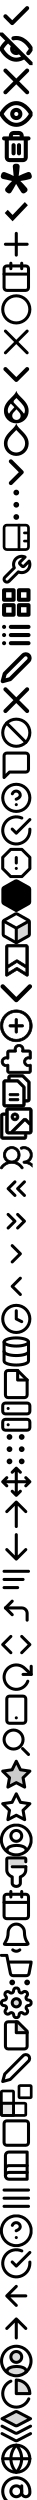
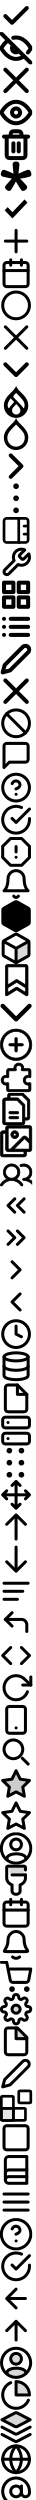
<svg xmlns="http://www.w3.org/2000/svg" xmlns:xlink="http://www.w3.org/1999/xlink">
  <symbol id="checkmark" viewBox="0 0 24 24">
    <path d="M20 6 9 17l-5-5" fill="none" stroke="currentColor" stroke-width="3" stroke-linecap="round" stroke-linejoin="round" />
  </symbol>
  <use xlink:href="#checkmark" width="24" height="24" />
  <view id="checkmark-view" viewBox="0 0 24 24" />
  <symbol id="hide" viewBox="0 0 24 24">
    <path d="M17.94 17.94A10.07 10.07 0 0 1 12 20c-7 0-11-8-11-8a18.45 18.45 0 0 1 5.06-5.94M9.9 4.24A9.12 9.12 0 0 1 12 4c7 0 11 8 11 8a18.5 18.5 0 0 1-2.16 3.19m-6.72-1.07a3 3 0 1 1-4.24-4.24M1 1l22 22" fill="none" stroke="currentColor" stroke-width="3" stroke-linecap="round" stroke-linejoin="round" />
  </symbol>
  <use xlink:href="#hide" y="24" width="24" height="24" />
  <view id="hide-view" viewBox="0 24 24 24" />
  <symbol id="remove" viewBox="0 0 24 24">
    <path d="M20 4 4 20M4 4l16 16" fill="none" stroke="currentColor" stroke-width="3" stroke-linecap="round" stroke-linejoin="round" />
  </symbol>
  <use xlink:href="#remove" y="48" width="24" height="24" />
  <view id="remove-view" viewBox="0 48 24 24" />
  <symbol id="show" viewBox="0 0 24 24">
    <g fill="none" stroke="currentColor" stroke-width="3" stroke-linecap="round" stroke-linejoin="round">
      <path d="M1 12s4-8 11-8 11 8 11 8-4 8-11 8-11-8-11-8z" />
      <circle cx="12" cy="12" r="3" />
    </g>
  </symbol>
  <use xlink:href="#show" y="72" width="24" height="24" />
  <view id="show-view" viewBox="0 72 24 24" />
  <symbol id="trash" viewBox="0 0 24 24">
    <path d="M3 6h18m-2 0v14a2 2 0 0 1-2 2H7a2 2 0 0 1-2-2V6m3 0V4a2 2 0 0 1 2-2h4a2 2 0 0 1 2 2v2m-6 5v6m4-6v6" fill="none" stroke="currentColor" stroke-width="3" stroke-linecap="round" stroke-linejoin="round" />
  </symbol>
  <use xlink:href="#trash" y="96" width="24" height="24" />
  <view id="trash-view" viewBox="0 96 24 24" />
  <symbol id="asterisk" viewBox="0 0 24 24">
    <path fill="currentColor" d="M2.04 11.869a1.973 1.973 0 0 1-1.39-2.53l.388-1.2a1.976 1.976 0 0 1 2.564-1.254c2.867 1.067 5.02 2.008 6.454 2.826-.31-2.963-.521-5.3-.633-7.013C9.35 1.584 10.245.671 11.36.671h1.172c1.129 0 2.036.933 1.96 2.06-.135 1.991-.378 4.307-.734 6.944 1.993-1.004 4.214-1.947 6.668-2.83 1.044-.376 2.182.202 2.524 1.258l.437 1.35c.338 1.045-.23 2.173-1.287 2.477a43.855 43.855 0 0 1-7.143 1.447c1.215 1.057 2.841 2.795 4.88 5.213a1.978 1.978 0 0 1-.38 2.888l-1.005.713c-.89.63-2.124.432-2.736-.472-1.14-1.684-2.421-3.75-3.843-6.2-1.316 2.507-2.515 4.58-3.596 6.212-.6.906-1.828 1.09-2.71.454l-.98-.707a1.986 1.986 0 0 1-.376-2.877c2.115-2.555 3.676-4.296 4.683-5.224-2.375-.459-4.66-.963-6.854-1.508Z" />
  </symbol>
  <use xlink:href="#asterisk" y="120" width="24" height="24" />
  <view id="asterisk-view" viewBox="0 120 24 24" />
  <symbol id="checked" viewBox="0 0 24 24">
    <path fill="currentColor" d="m5.692 10.644 3.58 3.758 9.036-9.489 2.226 2.34L9.272 19.088l-5.806-6.103 2.226-2.34Z" />
  </symbol>
  <use xlink:href="#checked" y="144" width="24" height="24" />
  <view id="checked-view" viewBox="0 144 24 24" />
  <symbol id="add" viewBox="0 0 24 24">
    <path d="M12 4v16m-8-8h16" fill="none" stroke="currentColor" stroke-width="2.25" stroke-linecap="round" stroke-linejoin="round" />
  </symbol>
  <use xlink:href="#add" y="168" width="24" height="24" />
  <view id="add-view" viewBox="0 168 24 24" />
  <symbol id="calendar" viewBox="0 0 24 24">
    <g fill="none" stroke="currentColor" stroke-width="2.25" stroke-linecap="round" stroke-linejoin="round">
      <rect x="3" y="4" width="18" height="18" rx="2" ry="2" />
      <path d="M16 2v4M8 2v4m-5 4h18" />
    </g>
  </symbol>
  <use xlink:href="#calendar" y="192" width="24" height="24" />
  <view id="calendar-view" viewBox="0 192 24 24" />
  <symbol id="circle" viewBox="0 0 24 24">
    <circle cx="12" cy="12" r="10" fill="none" stroke="currentColor" stroke-width="2.25" stroke-linecap="round" stroke-linejoin="round" />
  </symbol>
  <use xlink:href="#circle" y="216" width="24" height="24" />
  <view id="circle-view" viewBox="0 216 24 24" />
  <symbol id="close" viewBox="0 0 24 24">
    <path d="M20 4 4 20M4 4l16 16" fill="none" stroke="currentColor" stroke-width="2.25" stroke-linecap="round" stroke-linejoin="round" />
  </symbol>
  <use xlink:href="#close" y="240" width="24" height="24" />
  <view id="close-view" viewBox="0 240 24 24" />
  <symbol id="drop" viewBox="0 0 24 24">
    <path d="m4 8 8 8 8-8" fill="none" stroke="currentColor" stroke-width="3" stroke-linecap="round" stroke-linejoin="round" />
  </symbol>
  <use xlink:href="#drop" y="264" width="24" height="24" />
  <view id="drop-view" viewBox="0 264 24 24" />
  <symbol id="drupal" viewBox="0 0 24 24">
    <path d="M15.792 5.064C14.088 3.408 12.504 1.824 12.024 0c-.48 1.824-2.064 3.408-3.768 5.064-2.496 2.496-5.352 5.352-5.352 9.648-.144 5.016 3.888 9.192 8.904 9.288 5.016.096 9.216-3.888 9.288-8.904v-.384c.048-4.296-2.808-7.152-5.304-9.648ZM7.56 15.528a5.498 5.498 0 0 0-.696 1.128c-.048.048-.096.12-.168.12h-.048c-.216 0-.432-.384-.432-.384-.048-.096-.12-.216-.168-.312L6 15.984c-.552-1.2-.096-2.904-.096-2.904.216-.816.6-1.632 1.08-2.328.312-.432.648-.864.984-1.296l.432.432 2.04 2.064c.096.096.096.216 0 .312L8.328 14.64l-.768.888Zm4.56 5.952c-1.728 0-3.168-1.416-3.12-3.168 0-.768.312-1.512.768-2.064.648-.768 1.464-1.56 2.376-2.592 1.032 1.128 1.728 1.848 2.376 2.736.048.048.096.12.12.216.336.528.552 1.128.552 1.776.072 1.728-1.344 3.096-3.072 3.096Zm5.904-5.016a.497.497 0 0 1-.312.264h-.048a.913.913 0 0 1-.312-.216c-.552-.816-1.176-1.608-1.848-2.28l-.816-.864-2.76-2.856a35.757 35.757 0 0 1-1.632-1.68c0-.048-.048-.048-.048-.048a1.218 1.218 0 0 1-.216-.432v-.096c-.096-.48.096-.96.432-1.296.528-.528 1.08-1.08 1.608-1.632.552.6 1.176 1.2 1.776 1.824 1.2 1.128 2.28 2.376 3.288 3.72.816 1.176 1.248 2.496 1.248 3.936-.096.504-.168 1.104-.36 1.656Z" />
  </symbol>
  <use xlink:href="#drupal" y="288" width="24" height="24" />
  <view id="drupal-view" viewBox="0 288 24 24" />
  <symbol id="gin" viewBox="0 0 24 24">
    <path d="M12 4.92c.6.696 1.272 1.344 1.92 1.992 2.4 2.4 4.56 4.56 4.56 7.776v.408c-.096 3.528-3 6.384-6.528 6.384h-.12c-1.728-.048-3.384-.744-4.56-1.992-1.176-1.296-1.824-2.952-1.776-4.728v-.048c0-3.216 2.256-5.4 4.56-7.776A49.835 49.835 0 0 0 12 4.92ZM12 0c-.48 1.824-2.088 3.432-3.792 5.04-2.472 2.52-5.328 5.4-5.328 9.648-.12 5.04 3.912 9.216 8.904 9.312H12c4.92 0 9-3.96 9.12-8.904v-.384c0-4.296-2.88-7.128-5.352-9.648C14.088 3.432 12.48 1.824 12 0Z" />
  </symbol>
  <use xlink:href="#gin" y="312" width="24" height="24" />
  <view id="gin-view" viewBox="0 312 24 24" />
  <symbol id="handle" viewBox="0 0 24 24">
    <path d="m8 20 8-8-8-8" fill="none" stroke="currentColor" stroke-width="3" stroke-linecap="round" stroke-linejoin="round" />
  </symbol>
  <use xlink:href="#handle" y="336" width="24" height="24" />
  <view id="handle-view" viewBox="0 336 24 24" />
  <symbol id="more" viewBox="0 0 24 24">
    <path d="M12 13a1 1 0 1 0 0-2 1 1 0 0 0 0 2Zm0-9a1 1 0 1 0 0-2 1 1 0 0 0 0 2Zm0 18a1 1 0 1 0 0-2 1 1 0 0 0 0 2Z" fill="none" stroke="currentColor" stroke-width="2.25" stroke-linecap="round" stroke-linejoin="round" />
  </symbol>
  <use xlink:href="#more" y="360" width="24" height="24" />
  <view id="more-view" viewBox="0 360 24 24" />
  <symbol id="sidebar" viewBox="0 0 24 24">
    <g fill="none" stroke="currentColor" stroke-width="2" stroke-linecap="round" stroke-linejoin="round">
      <rect x="3" y="3" width="18" height="18" rx="2" ry="2" />
      <path d="M14 3v18m4-12.25h2m-2 6h2" />
    </g>
  </symbol>
  <use xlink:href="#sidebar" y="384" width="24" height="24" />
  <view id="sidebar-view" viewBox="0 384 24 24" />
  <symbol id="tool" viewBox="0 0 24 24">
    <path d="M14.7 6.3a1 1 0 0 0 0 1.4l1.6 1.6a1 1 0 0 0 1.4 0l3.77-3.77a6 6 0 0 1-7.94 7.94l-6.91 6.91a2.12 2.12 0 0 1-3-3l6.91-6.91a6 6 0 0 1 7.94-7.94l-3.76 3.76z" fill="none" stroke="currentColor" stroke-width="2.25" stroke-linecap="round" stroke-linejoin="round" />
  </symbol>
  <use xlink:href="#tool" y="408" width="24" height="24" />
  <view id="tool-view" viewBox="0 408 24 24" />
  <symbol id="grid" viewBox="0 0 24 24">
    <path d="M3 3h7v7H3zm11 0h7v7h-7zm0 11h7v7h-7zM3 14h7v7H3z" fill="none" stroke="currentColor" stroke-width="3" stroke-linecap="round" stroke-linejoin="round" />
  </symbol>
  <use xlink:href="#grid" y="432" width="24" height="24" />
  <view id="grid-view" viewBox="0 432 24 24" />
  <symbol id="list" viewBox="0 0 24 24">
    <path d="M8 6h13M8 12h13M8 18h13M3 6h.01M3 12h.01M3 18h.01" fill="none" stroke="currentColor" stroke-width="3" stroke-linecap="round" stroke-linejoin="round" />
  </symbol>
  <use xlink:href="#list" y="456" width="24" height="24" />
  <view id="list-view" viewBox="0 456 24 24" />
  <symbol id="media-edit" viewBox="0 0 24 24">
    <path d="M17 3a2.828 2.828 0 1 1 4 4L7.5 20.5 2 22l1.5-5.5L17 3z" fill="none" stroke="currentColor" stroke-width="3" stroke-linecap="round" stroke-linejoin="round" />
  </symbol>
  <use xlink:href="#media-edit" y="480" width="24" height="24" />
  <view id="media-edit-view" viewBox="0 480 24 24" />
  <symbol id="media-remove" viewBox="0 0 24 24">
    <path d="M20 4 4 20M4 4l16 16" fill="none" stroke="currentColor" stroke-width="3" stroke-linecap="round" stroke-linejoin="round" />
  </symbol>
  <use xlink:href="#media-remove" y="504" width="24" height="24" />
  <view id="media-remove-view" viewBox="0 504 24 24" />
  <symbol id="error" viewBox="0 0 24 24">
    <g fill="none" stroke="currentColor" stroke-width="2.25" stroke-linecap="round" stroke-linejoin="round">
      <circle cx="12" cy="12" r="10" />
      <path d="m4.93 4.93 14.14 14.14" />
    </g>
  </symbol>
  <use xlink:href="#error" y="528" width="24" height="24" />
  <view id="error-view" viewBox="0 528 24 24" />
  <symbol id="info" viewBox="0 0 24 24">
    <path d="M21 15a2 2 0 0 1-2 2H7l-4 4V5a2 2 0 0 1 2-2h14a2 2 0 0 1 2 2z" fill="none" stroke="currentColor" stroke-width="2.25" stroke-linecap="round" stroke-linejoin="round" />
  </symbol>
  <use xlink:href="#info" y="552" width="24" height="24" />
  <view id="info-view" viewBox="0 552 24 24" />
  <symbol id="question" viewBox="0 0 24 24">
    <g fill="none" stroke="currentColor" stroke-width="2.25" stroke-linecap="round" stroke-linejoin="round">
      <circle cx="12" cy="12" r="10" />
      <path d="M9.09 9a3 3 0 0 1 5.83 1c0 2-3 3-3 3m.08 4h.01" />
    </g>
  </symbol>
  <use xlink:href="#question" y="576" width="24" height="24" />
  <view id="question-view" viewBox="0 576 24 24" />
  <symbol id="status" viewBox="0 0 24 24">
    <g fill="none" stroke="currentColor" stroke-width="2.25" stroke-linecap="round" stroke-linejoin="round">
      <path d="M22 11.08V12a10 10 0 1 1-5.93-9.14" />
      <path d="M22 4 12 14.01l-3-3" />
    </g>
  </symbol>
  <use xlink:href="#status" y="600" width="24" height="24" />
  <view id="status-view" viewBox="0 600 24 24" />
  <symbol id="warning" viewBox="0 0 24 24">
    <path d="M7.86 2h8.28L22 7.86v8.28L16.14 22H7.86L2 16.14V7.86L7.86 2zM12 8v4m0 4h.01" fill="none" stroke="currentColor" stroke-width="2.25" stroke-linecap="round" stroke-linejoin="round" />
  </symbol>
  <use xlink:href="#warning" y="624" width="24" height="24" />
  <view id="warning-view" viewBox="0 624 24 24" />
+   <symbol id="announcement" viewBox="0 0 24 24">
+     <path d="M18 8A6 6 0 0 0 6 8c0 7-3 9-3 9h18s-3-2-3-9m-4.27 13a2 2 0 0 1-3.46 0" fill="none" stroke="currentColor" stroke-width="2.25" stroke-linecap="round" stroke-linejoin="round" />
+   </symbol>
+   <use xlink:href="#announcement" y="648" width="24" height="24" />
+   <view id="announcement-view" viewBox="0 648 24 24" />
  <symbol id="block" viewBox="0 0 24 24">
    <g stroke="currentColor" stroke-width="2.25" stroke-linecap="round" stroke-linejoin="round">
      <path d="M12.667 1.3h0l.005.003 8.55 4.798.003.001c.2.114.364.277.477.469.114.193.173.41.173.63V16.8c0 .22-.06.436-.173.63a1.298 1.298 0 0 1-.477.468h-.002l-8.551 4.8-.005.002a1.353 1.353 0 0 1-1.334 0l-.005-.003-8.55-4.798-.003-.001a1.298 1.298 0 0 1-.477-.469 1.243 1.243 0 0 1-.173-.629V7.2c0-.22.06-.437.173-.63a1.298 1.298 0 0 1 .48-.469l8.55-4.798h0l.005-.003a1.354 1.354 0 0 1 1.334 0Z" />
      <path d="m3 7 9 5 9-5m-9 16V12" />
    </g>
  </symbol>
-   <use xlink:href="#block" y="648" width="24" height="24" />
-   <view id="block-view" viewBox="0 648 24 24" />
+   <use xlink:href="#block" y="672" width="24" height="24" />
+   <view id="block-view" viewBox="0 672 24 24" />
  <symbol id="blocks" viewBox="0 0 24 24">
    <g fill="none" stroke="currentColor" stroke-width="2.25" stroke-linecap="round" stroke-linejoin="round">
      <path d="M12.643 1.544h0l.004.002 8.373 4.699h.002c.193.11.35.266.459.45.109.186.165.394.166.605v9.4c0 .21-.057.42-.166.604a1.248 1.248 0 0 1-.46.452l-8.374 4.698-.004.002a1.301 1.301 0 0 1-1.284 0l-.004-.002-8.373-4.698-.002-.002a1.248 1.248 0 0 1-.46-.45 1.193 1.193 0 0 1-.165-.604V7.3c0-.211.057-.42.166-.604.109-.185.266-.34.459-.45l.002-.001 8.373-4.699h0l.004-.002a1.303 1.303 0 0 1 1.284 0Z" />
      <path d="M3.188 7.104 12.001 12l8.812-4.896M12 22.77V12" />
    </g>
    <path d="m12 12 9.5-5v10.5L12 23V12Z" fill="currentColor" fill-opacity=".15" />
  </symbol>
-   <use xlink:href="#blocks" y="672" width="24" height="24" />
-   <view id="blocks-view" viewBox="0 672 24 24" />
+   <use xlink:href="#blocks" y="696" width="24" height="24" />
+   <view id="blocks-view" viewBox="0 696 24 24" />
  <symbol id="bookmarks" viewBox="0 0 24 24">
    <path d="M19.04 0H5.88A1.88 1.88 0 0 0 4 1.88v20.68a.94.94 0 0 0 1.438.797l7.022-4.389 7.023 4.389a.939.939 0 0 0 1.437-.797V1.88A1.88 1.88 0 0 0 19.04 0Zm0 1.88v13.345l-6.083-3.801a.94.94 0 0 0-.996 0l-6.081 3.8V1.88h13.16Zm-6.083 15.184a.94.94 0 0 0-.996 0l-6.081 3.8v-3.423l6.58-4.113 6.58 4.113v3.424l-6.083-3.801Z" fill="currentColor" stroke="currentColor" stroke-width=".5" stroke-linecap="round" stroke-linejoin="round" />
  </symbol>
-   <use xlink:href="#bookmarks" y="696" width="24" height="24" />
-   <view id="bookmarks-view" viewBox="0 696 24 24" />
+   <use xlink:href="#bookmarks" y="720" width="24" height="24" />
+   <view id="bookmarks-view" viewBox="0 720 24 24" />
  <symbol id="chevron-down" viewBox="0 0 24 24">
    <path d="m2 7 10 10L22 7" fill="none" stroke="currentColor" stroke-width="3.25" stroke-linecap="round" stroke-linejoin="round" />
  </symbol>
-   <use xlink:href="#chevron-down" y="720" width="24" height="24" />
-   <view id="chevron-down-view" viewBox="0 720 24 24" />
+   <use xlink:href="#chevron-down" y="744" width="24" height="24" />
+   <view id="chevron-down-view" viewBox="0 744 24 24" />
  <symbol id="create" viewBox="0 0 24 24">
    <path d="M12 .25A11.75 11.75 0 1 0 23.75 12 11.762 11.762 0 0 0 12 .25Zm0 21.692A9.943 9.943 0 1 1 21.942 12 9.954 9.954 0 0 1 12 21.942ZM17.423 12a.903.903 0 0 1-.904.904h-3.615v3.615a.904.904 0 1 1-1.808 0v-3.615H7.481a.904.904 0 1 1 0-1.808h3.615V7.481a.904.904 0 1 1 1.808 0v3.615h3.615a.903.903 0 0 1 .904.904Z" fill="currentColor" stroke="currentColor" stroke-width=".5" stroke-linecap="round" stroke-linejoin="round" />
  </symbol>
-   <use xlink:href="#create" y="744" width="24" height="24" />
-   <view id="create-view" viewBox="0 744 24 24" />
+   <use xlink:href="#create" y="768" width="24" height="24" />
+   <view id="create-view" viewBox="0 768 24 24" />
  <symbol id="extend-new" viewBox="0 0 24 24">
    <path d="M22.715 16.35a.825.825 0 0 0-.793-.048 2.063 2.063 0 1 1 0-3.729.825.825 0 0 0 1.178-.746V7.425a1.65 1.65 0 0 0-1.65-1.65h-3.736a3.725 3.725 0 0 0-1.148-3.119 3.713 3.713 0 0 0-6.23 3.119H6.6a1.65 1.65 0 0 0-1.65 1.65v3.322a3.726 3.726 0 0 0-3.91 2.437 3.72 3.72 0 0 0 3.91 4.947v3.319A1.65 1.65 0 0 0 6.6 23.1h14.85a1.65 1.65 0 0 0 1.65-1.65v-4.402a.824.824 0 0 0-.385-.699Zm-1.265 5.1H6.6v-4.402a.825.825 0 0 0-1.18-.746 2.061 2.061 0 1 1 0-3.729.825.825 0 0 0 1.18-.746V7.425h4.815a.825.825 0 0 0 .746-1.18 2.063 2.063 0 1 1 3.729 0 .825.825 0 0 0 .745 1.18h4.815v3.324a3.713 3.713 0 1 0 0 7.379v3.322Z" fill="currentColor" stroke="currentColor" stroke-width=".55" stroke-linecap="round" stroke-linejoin="round" />
  </symbol>
-   <use xlink:href="#extend-new" y="768" width="24" height="24" />
-   <view id="extend-new-view" viewBox="0 768 24 24" />
+   <use xlink:href="#extend-new" y="792" width="24" height="24" />
+   <view id="extend-new-view" viewBox="0 792 24 24" />
  <symbol id="files" viewBox="0 0 24 24">
    <path d="M22.005 4.841 17.397.233a.92.92 0 0 0-.651-.27H7.53a1.843 1.843 0 0 0-1.844 1.844V3.65H3.843A1.843 1.843 0 0 0 2 5.493v16.589a1.844 1.844 0 0 0 1.843 1.843h12.902a1.843 1.843 0 0 0 1.844-1.843v-1.843h1.843a1.843 1.843 0 0 0 1.843-1.844V5.493a.922.922 0 0 0-.27-.652Zm-5.26 17.24H3.844V5.494h8.835l4.067 4.068v12.521Zm3.687-3.686h-1.843V9.18a.92.92 0 0 0-.27-.652L13.711 3.92a.922.922 0 0 0-.652-.27H7.53V1.807h8.835l4.068 4.067v12.521ZM13.98 14.71a.921.921 0 0 1-.922.922H7.53a.921.921 0 1 1 0-1.844h5.53a.921.921 0 0 1 .922.922Zm0 3.686a.921.921 0 0 1-.922.922H7.53a.921.921 0 1 1 0-1.843h5.53a.921.921 0 0 1 .922.921Z" fill="currentColor" stroke="currentColor" stroke-width=".5" stroke-linecap="round" stroke-linejoin="round" />
  </symbol>
-   <use xlink:href="#files" y="792" width="24" height="24" />
-   <view id="files-view" viewBox="0 792 24 24" />
+   <use xlink:href="#files" y="816" width="24" height="24" />
+   <view id="files-view" viewBox="0 816 24 24" />
  <symbol id="media" viewBox="0 0 24 24">
    <path d="M21.792.25H6.125a1.958 1.958 0 0 0-1.958 1.958v1.959H2.208A1.958 1.958 0 0 0 .25 6.125v15.667a1.959 1.959 0 0 0 1.958 1.958h15.667a1.959 1.959 0 0 0 1.958-1.958v-1.959h1.959a1.958 1.958 0 0 0 1.958-1.958V2.208A1.959 1.959 0 0 0 21.792.25ZM6.125 2.208h15.667V10.7l-2.044-2.044a1.959 1.959 0 0 0-2.769 0l-9.218 9.219H6.125V2.208Zm11.75 19.584H2.208V6.125h1.959v11.75a1.959 1.959 0 0 0 1.958 1.958h11.75v1.959Zm3.917-3.917h-11.26l7.833-7.833 3.427 3.427v4.406ZM11.02 10.042a2.938 2.938 0 1 0 0-5.876 2.938 2.938 0 0 0 0 5.876Zm0-3.917a.98.98 0 1 1 0 1.96.98.98 0 0 1 0-1.96Z" fill="currentColor" stroke="currentColor" stroke-width=".5" stroke-linecap="round" stroke-linejoin="round" />
  </symbol>
-   <use xlink:href="#media" y="816" width="24" height="24" />
-   <view id="media-view" viewBox="0 816 24 24" />
+   <use xlink:href="#media" y="840" width="24" height="24" />
+   <view id="media-view" viewBox="0 840 24 24" />
  <symbol id="people-new" viewBox="0 0 24 24">
    <path d="M12.091 16.286a6.188 6.188 0 1 0-6.857 0 9.881 9.881 0 0 0-4.871 3.888.825.825 0 1 0 1.382.902 8.25 8.25 0 0 1 13.833 0 .825.825 0 0 0 1.382-.902 9.881 9.881 0 0 0-4.87-3.888Zm-7.966-5.148a4.538 4.538 0 1 1 9.075 0 4.538 4.538 0 0 1-9.075 0Zm21.67 10.178a.825.825 0 0 1-1.14-.24 8.232 8.232 0 0 0-6.917-3.751.825.825 0 0 1 0-1.65 4.538 4.538 0 1 0-1.686-8.753.825.825 0 1 1-.612-1.53 6.188 6.188 0 0 1 5.726 10.894 9.881 9.881 0 0 1 4.87 3.888.825.825 0 0 1-.24 1.142Z" fill="currentColor" stroke="currentColor" stroke-width=".55" stroke-linecap="round" stroke-linejoin="round" />
  </symbol>
-   <use xlink:href="#people-new" y="840" width="24" height="24" />
-   <view id="people-new-view" viewBox="0 840 24 24" />
+   <use xlink:href="#people-new" y="864" width="24" height="24" />
+   <view id="people-new-view" viewBox="0 864 24 24" />
  <symbol id="first" viewBox="0 0 24 24">
    <path d="m11 17-5-5 5-5m7 10-5-5 5-5" fill="none" stroke="currentColor" stroke-width="2.25" stroke-linecap="round" stroke-linejoin="round" />
  </symbol>
-   <use xlink:href="#first" y="864" width="24" height="24" />
-   <view id="first-view" viewBox="0 864 24 24" />
+   <use xlink:href="#first" y="888" width="24" height="24" />
+   <view id="first-view" viewBox="0 888 24 24" />
  <symbol id="last" viewBox="0 0 24 24">
    <path d="m13 17 5-5-5-5M6 17l5-5-5-5" fill="none" stroke="currentColor" stroke-width="2.25" stroke-linecap="round" stroke-linejoin="round" />
  </symbol>
-   <use xlink:href="#last" y="888" width="24" height="24" />
-   <view id="last-view" viewBox="0 888 24 24" />
+   <use xlink:href="#last" y="912" width="24" height="24" />
+   <view id="last-view" viewBox="0 912 24 24" />
  <symbol id="next" viewBox="0 0 24 24">
    <path d="m9 18 6-6-6-6" fill="none" stroke="currentColor" stroke-width="2.25" stroke-linecap="round" stroke-linejoin="round" />
  </symbol>
-   <use xlink:href="#next" y="912" width="24" height="24" />
-   <view id="next-view" viewBox="0 912 24 24" />
+   <use xlink:href="#next" y="936" width="24" height="24" />
+   <view id="next-view" viewBox="0 936 24 24" />
  <symbol id="prev" viewBox="0 0 24 24">
    <path d="m15 18-6-6 6-6" fill="none" stroke="currentColor" stroke-width="2.25" stroke-linecap="round" stroke-linejoin="round" />
  </symbol>
-   <use xlink:href="#prev" y="936" width="24" height="24" />
-   <view id="prev-view" viewBox="0 936 24 24" />
+   <use xlink:href="#prev" y="960" width="24" height="24" />
+   <view id="prev-view" viewBox="0 960 24 24" />
  <symbol id="clock" viewBox="0 0 24 24">
    <g fill="none" stroke="currentColor" stroke-width="2.25" stroke-linecap="round" stroke-linejoin="round">
      <circle cx="12" cy="12" r="10" />
      <path d="M12 6v6l4 2" />
    </g>
  </symbol>
-   <use xlink:href="#clock" y="960" width="24" height="24" />
-   <view id="clock-view" viewBox="0 960 24 24" />
+   <use xlink:href="#clock" y="984" width="24" height="24" />
+   <view id="clock-view" viewBox="0 984 24 24" />
  <symbol id="database" viewBox="0 0 24 24">
    <g fill="none" stroke="currentColor" stroke-width="2.25" stroke-linecap="round" stroke-linejoin="round">
      <ellipse cx="12" cy="5" rx="9" ry="3" />
      <path d="M21 12c0 1.66-4 3-9 3s-9-1.34-9-3" />
      <path d="M3 5v14c0 1.66 4 3 9 3s9-1.34 9-3V5" />
    </g>
  </symbol>
-   <use xlink:href="#database" y="984" width="24" height="24" />
-   <view id="database-view" viewBox="0 984 24 24" />
+   <use xlink:href="#database" y="1008" width="24" height="24" />
+   <view id="database-view" viewBox="0 1008 24 24" />
  <symbol id="php" viewBox="0 0 24 24">
    <g fill="none" stroke="currentColor" stroke-width="2.25" stroke-linecap="round" stroke-linejoin="round">
      <path d="M13 2H6a2 2 0 0 0-2 2v16a2 2 0 0 0 2 2h12a2 2 0 0 0 2-2V9z" />
      <path d="M13 2v7h7" />
    </g>
  </symbol>
-   <use xlink:href="#php" y="1008" width="24" height="24" />
-   <view id="php-view" viewBox="0 1008 24 24" />
+   <use xlink:href="#php" y="1032" width="24" height="24" />
+   <view id="php-view" viewBox="0 1032 24 24" />
  <symbol id="server" viewBox="0 0 24 24">
    <g fill="none" stroke="currentColor" stroke-width="2.25" stroke-linecap="round" stroke-linejoin="round">
      <rect x="2" y="2" width="20" height="8" rx="2" ry="2" />
      <rect x="2" y="14" width="20" height="8" rx="2" ry="2" />
      <path d="M6 6h.01M6 18h.01" />
    </g>
  </symbol>
-   <use xlink:href="#server" y="1032" width="24" height="24" />
-   <view id="server-view" viewBox="0 1032 24 24" />
+   <use xlink:href="#server" y="1056" width="24" height="24" />
+   <view id="server-view" viewBox="0 1056 24 24" />
  <symbol id="drag-dots" viewBox="0 0 24 24">
    <path d="M7 13a1 1 0 1 0 0-2 1 1 0 0 0 0 2Zm0-9a1 1 0 1 0 0-2 1 1 0 0 0 0 2Zm0 18a1 1 0 1 0 0-2 1 1 0 0 0 0 2Zm9-9a1 1 0 1 0 0-2 1 1 0 0 0 0 2Zm0-9a1 1 0 1 0 0-2 1 1 0 0 0 0 2Zm0 18a1 1 0 1 0 0-2 1 1 0 0 0 0 2Z" fill="none" stroke="currentColor" stroke-width="2.25" stroke-linecap="round" stroke-linejoin="round" />
  </symbol>
-   <use xlink:href="#drag-dots" y="1056" width="24" height="24" />
-   <view id="drag-dots-view" viewBox="0 1056 24 24" />
+   <use xlink:href="#drag-dots" y="1080" width="24" height="24" />
+   <view id="drag-dots-view" viewBox="0 1080 24 24" />
  <symbol id="drag" viewBox="0 0 24 24">
    <path d="m5 9-3 3 3 3M9 5l3-3 3 3m0 14-3 3-3-3M19 9l3 3-3 3M2 12h20M12 2v20" fill="none" stroke="currentColor" stroke-width="2.25" stroke-linecap="round" stroke-linejoin="round" />
  </symbol>
-   <use xlink:href="#drag" y="1080" width="24" height="24" />
-   <view id="drag-view" viewBox="0 1080 24 24" />
+   <use xlink:href="#drag" y="1104" width="24" height="24" />
+   <view id="drag-view" viewBox="0 1104 24 24" />
  <symbol id="sort-asc" viewBox="0 0 24 24">
    <path d="M12 21V3m-7 7 7-7 7 7" fill="none" stroke="currentColor" stroke-width="2.25" stroke-linecap="round" stroke-linejoin="round" />
  </symbol>
-   <use xlink:href="#sort-asc" y="1104" width="24" height="24" />
-   <view id="sort-asc-view" viewBox="0 1104 24 24" />
+   <use xlink:href="#sort-asc" y="1128" width="24" height="24" />
+   <view id="sort-asc-view" viewBox="0 1128 24 24" />
  <symbol id="sort-desc" viewBox="0 0 24 24">
    <path d="M12 3v18m7-7-7 7-7-7" fill="none" stroke="currentColor" stroke-width="2.25" stroke-linecap="round" stroke-linejoin="round" />
  </symbol>
-   <use xlink:href="#sort-desc" y="1128" width="24" height="24" />
-   <view id="sort-desc-view" viewBox="0 1128 24 24" />
+   <use xlink:href="#sort-desc" y="1152" width="24" height="24" />
+   <view id="sort-desc-view" viewBox="0 1152 24 24" />
  <symbol id="sort" viewBox="0 0 24 24">
    <path d="M3 12h14M3 6h18M3 18h10" fill="none" stroke="currentColor" stroke-width="2.25" stroke-linecap="round" stroke-linejoin="round" />
  </symbol>
-   <use xlink:href="#sort" y="1152" width="24" height="24" />
-   <view id="sort-view" viewBox="0 1152 24 24" />
+   <use xlink:href="#sort" y="1176" width="24" height="24" />
+   <view id="sort-view" viewBox="0 1176 24 24" />
  <symbol id="backtosite" viewBox="0 0 24 24">
    <g fill="none" stroke="currentColor" stroke-width="2.25" stroke-linecap="round" stroke-linejoin="round">
      <path d="M9 14 4 9l5-5" />
      <path d="M20 18v-5a4 4 0 0 0-4-4H4" />
    </g>
  </symbol>
-   <use xlink:href="#backtosite" y="1176" width="24" height="24" />
-   <view id="backtosite-view" viewBox="0 1176 24 24" />
+   <use xlink:href="#backtosite" y="1200" width="24" height="24" />
+   <view id="backtosite-view" viewBox="0 1200 24 24" />
  <symbol id="devel" viewBox="0 0 24 24">
    <path d="m16 18 6-6-6-6M8 6l-6 6 6 6" fill="none" stroke="currentColor" stroke-width="2.25" stroke-linecap="round" stroke-linejoin="round" />
  </symbol>
-   <use xlink:href="#devel" y="1200" width="24" height="24" />
-   <view id="devel-view" viewBox="0 1200 24 24" />
+   <use xlink:href="#devel" y="1224" width="24" height="24" />
+   <view id="devel-view" viewBox="0 1224 24 24" />
  <symbol id="rebuild-cache" viewBox="0 0 24 24">
    <g fill="none" stroke="currentColor" stroke-width="2.25" stroke-linecap="round" stroke-linejoin="round">
      <path d="M23 4v6h-6" />
      <path d="M20.49 15a9 9 0 1 1-2.12-9.36L23 10" />
    </g>
  </symbol>
-   <use xlink:href="#rebuild-cache" y="1224" width="24" height="24" />
-   <view id="rebuild-cache-view" viewBox="0 1224 24 24" />
+   <use xlink:href="#rebuild-cache" y="1248" width="24" height="24" />
+   <view id="rebuild-cache-view" viewBox="0 1248 24 24" />
  <symbol id="responsive-preview" viewBox="0 0 24 24">
    <g fill="none" stroke="currentColor" stroke-width="2.25" stroke-linecap="round" stroke-linejoin="round">
      <rect x="5" y="2" width="14" height="20" rx="2" ry="2" />
      <path d="M12 18h.01" />
    </g>
  </symbol>
-   <use xlink:href="#responsive-preview" y="1248" width="24" height="24" />
-   <view id="responsive-preview-view" viewBox="0 1248 24 24" />
+   <use xlink:href="#responsive-preview" y="1272" width="24" height="24" />
+   <view id="responsive-preview-view" viewBox="0 1272 24 24" />
  <symbol id="search" viewBox="0 0 24 24">
    <path d="M10 17a7 7 0 1 0 0-14 7 7 0 0 0 0 14Zm11 4-4.35-4.35" fill="none" stroke="currentColor" stroke-width="2.25" stroke-linecap="round" stroke-linejoin="round" />
  </symbol>
-   <use xlink:href="#search" y="1272" width="24" height="24" />
-   <view id="search-view" viewBox="0 1272 24 24" />
+   <use xlink:href="#search" y="1296" width="24" height="24" />
+   <view id="search-view" viewBox="0 1296 24 24" />
  <symbol id="shortcut-filled" viewBox="0 0 24 24">
    <path d="m12 2 3.09 6.26L22 9.27l-5 4.87 1.18 6.88L12 17.77l-6.18 3.25L7 14.14 2 9.27l6.91-1.01L12 2z" fill="currentColor" fill-opacity=".2" stroke="currentColor" stroke-width="2.25" stroke-linecap="round" stroke-linejoin="round" />
  </symbol>
-   <use xlink:href="#shortcut-filled" y="1296" width="24" height="24" />
-   <view id="shortcut-filled-view" viewBox="0 1296 24 24" />
+   <use xlink:href="#shortcut-filled" y="1320" width="24" height="24" />
+   <view id="shortcut-filled-view" viewBox="0 1320 24 24" />
  <symbol id="shortcut" viewBox="0 0 24 24">
    <path d="m12 2 3.09 6.26L22 9.27l-5 4.87 1.18 6.88L12 17.77l-6.18 3.25L7 14.14 2 9.27l6.91-1.01L12 2z" fill="none" stroke="currentColor" stroke-width="2.25" stroke-linecap="round" stroke-linejoin="round" />
  </symbol>
-   <use xlink:href="#shortcut" y="1320" width="24" height="24" />
-   <view id="shortcut-view" viewBox="0 1320 24 24" />
+   <use xlink:href="#shortcut" y="1344" width="24" height="24" />
+   <view id="shortcut-view" viewBox="0 1344 24 24" />
  <symbol id="user" viewBox="0 0 24 24">
    <g fill="none" stroke="currentColor" stroke-width="2.25" stroke-linecap="round" stroke-linejoin="round">
      <path d="M12 13a4 4 0 1 0 0-8 4 4 0 0 0 0 8Zm-6.75 7v-.667C5.25 17 9.314 16 12.25 16s7 1 7 3.333V20" />
      <path d="M23 12c0 6.075-4.925 11-11 11S1 18.075 1 12 5.925 1 12 1s11 4.925 11 11Z" />
    </g>
  </symbol>
-   <use xlink:href="#user" y="1344" width="24" height="24" />
-   <view id="user-view" viewBox="0 1344 24 24" />
+   <use xlink:href="#user" y="1368" width="24" height="24" />
+   <view id="user-view" viewBox="0 1368 24 24" />
  <symbol id="appearance" viewBox="0 0 24 24">
    <g fill="none" stroke="currentColor" stroke-width="2.25" stroke-linecap="round" stroke-linejoin="round">
      <path d="M9 7.75h10" />
      <path fill="currentColor" fill-opacity=".15" stroke="none" d="M7 2.25h11v4.5H7z" />
      <path d="M19 4.077v-2.02c0-.445-.448-.807-1-.807H6c-.552 0-1 .362-1 .808v8.077c.004 2.175 1.562 4.153 4 5.077v4.615c0 1.338 1.343 2.423 3 2.423s3-1.085 3-2.423v-4.615c2.438-.924 3.997-2.902 4-5.077V7.75" />
    </g>
  </symbol>
-   <use xlink:href="#appearance" y="1368" width="24" height="24" />
-   <view id="appearance-view" viewBox="0 1368 24 24" />
+   <use xlink:href="#appearance" y="1392" width="24" height="24" />
+   <view id="appearance-view" viewBox="0 1392 24 24" />
  <symbol id="bat" viewBox="0 0 24 24">
    <g fill="none" stroke="currentColor" stroke-width="2.25" stroke-linecap="round" stroke-linejoin="round">
      <rect x="3" y="4" width="18" height="18" rx="2" ry="2" />
      <path d="M16 2v4M8 2v4m-5 4h18" />
    </g>
  </symbol>
-   <use xlink:href="#bat" y="1392" width="24" height="24" />
-   <view id="bat-view" viewBox="0 1392 24 24" />
+   <use xlink:href="#bat" y="1416" width="24" height="24" />
+   <view id="bat-view" viewBox="0 1416 24 24" />
  <symbol id="commerce-inbox" viewBox="0 0 24 24">
    <path d="M9.4 21c.7.6 1.6 1 2.6 1s1.9-.4 2.6-1M18 8c0-1.6-.6-3.1-1.8-4.2C15.1 2.6 13.6 2 12 2s-3.1.6-4.2 1.8S6 6.4 6 8c0 3.1-.8 5.2-1.7 6.6-.7 1.2-1.1 1.8-1.1 1.9 0 .2.1.3.2.4.2.1.8.1 2 .1h13.2c1.2 0 1.8 0 1.9-.1.1-.1.2-.2.2-.4s-.4-.8-1.1-1.9C18.8 13.2 18 11.1 18 8z" fill="none" stroke="currentColor" stroke-width="2.25" stroke-linecap="round" stroke-linejoin="round" />
  </symbol>
-   <use xlink:href="#commerce-inbox" y="1416" width="24" height="24" />
-   <view id="commerce-inbox-view" viewBox="0 1416 24 24" />
+   <use xlink:href="#commerce-inbox" y="1440" width="24" height="24" />
+   <view id="commerce-inbox-view" viewBox="0 1440 24 24" />
  <symbol id="commerce" viewBox="0 0 24 24">
    <g fill="none" stroke="currentColor" stroke-width="2.25" stroke-linecap="round" stroke-linejoin="round">
      <circle cx="9" cy="21" r="1" />
      <circle cx="20" cy="21" r="1" />
      <path d="M1 1h4l2.68 13.39a2 2 0 0 0 2 1.61h9.72a2 2 0 0 0 2-1.61L23 6H6" />
    </g>
  </symbol>
-   <use xlink:href="#commerce" y="1440" width="24" height="24" />
-   <view id="commerce-view" viewBox="0 1440 24 24" />
+   <use xlink:href="#commerce" y="1464" width="24" height="24" />
+   <view id="commerce-view" viewBox="0 1464 24 24" />
  <symbol id="config" viewBox="0 0 24 24">
    <g fill="none" stroke="currentColor" stroke-width="2.25" stroke-linecap="round" stroke-linejoin="round">
      <circle fill="currentColor" fill-opacity=".15" cx="12" cy="12" r="3" />
      <path d="M19.4 15a1.65 1.65 0 0 0 .33 1.82l.06.06a2 2 0 0 1 0 2.83 2 2 0 0 1-2.83 0l-.06-.06a1.65 1.65 0 0 0-1.82-.33 1.65 1.65 0 0 0-1 1.51V21a2 2 0 0 1-2 2 2 2 0 0 1-2-2v-.09A1.65 1.65 0 0 0 9 19.4a1.65 1.65 0 0 0-1.82.33l-.06.06a2 2 0 0 1-2.83 0 2 2 0 0 1 0-2.83l.06-.06a1.65 1.65 0 0 0 .33-1.82 1.65 1.65 0 0 0-1.51-1H3a2 2 0 0 1-2-2 2 2 0 0 1 2-2h.09A1.65 1.65 0 0 0 4.6 9a1.65 1.65 0 0 0-.33-1.82l-.06-.06a2 2 0 0 1 0-2.83 2 2 0 0 1 2.83 0l.06.06a1.65 1.65 0 0 0 1.82.33H9a1.65 1.65 0 0 0 1-1.51V3a2 2 0 0 1 2-2 2 2 0 0 1 2 2v.09a1.65 1.65 0 0 0 1 1.51 1.65 1.65 0 0 0 1.82-.33l.06-.06a2 2 0 0 1 2.83 0 2 2 0 0 1 0 2.83l-.06.06a1.65 1.65 0 0 0-.33 1.82V9a1.65 1.65 0 0 0 1.51 1H21a2 2 0 0 1 2 2 2 2 0 0 1-2 2h-.09a1.65 1.65 0 0 0-1.51 1z" />
    </g>
  </symbol>
-   <use xlink:href="#config" y="1464" width="24" height="24" />
-   <view id="config-view" viewBox="0 1464 24 24" />
+   <use xlink:href="#config" y="1488" width="24" height="24" />
+   <view id="config-view" viewBox="0 1488 24 24" />
  <symbol id="content" viewBox="0 0 24 24">
    <g fill="none" stroke="currentColor" stroke-width="2.25" stroke-linecap="round" stroke-linejoin="round">
      <path d="M13 2H6a2 2 0 0 0-2 2v16a2 2 0 0 0 2 2h12a2 2 0 0 0 2-2V9z" />
      <path fill="currentColor" fill-opacity=".15" d="M12 2v8h8" />
    </g>
  </symbol>
-   <use xlink:href="#content" y="1488" width="24" height="24" />
-   <view id="content-view" viewBox="0 1488 24 24" />
+   <use xlink:href="#content" y="1512" width="24" height="24" />
+   <view id="content-view" viewBox="0 1512 24 24" />
  <symbol id="edit" viewBox="0 0 24 24">
    <path d="M17 3a2.828 2.828 0 1 1 4 4L7.5 20.5 2 22l1.5-5.5L17 3z" fill="none" stroke="currentColor" stroke-width="2.25" stroke-linecap="round" stroke-linejoin="round" />
  </symbol>
-   <use xlink:href="#edit" y="1512" width="24" height="24" />
-   <view id="edit-view" viewBox="0 1512 24 24" />
+   <use xlink:href="#edit" y="1536" width="24" height="24" />
+   <view id="edit-view" viewBox="0 1536 24 24" />
  <symbol id="extend" viewBox="0 0 24 24">
    <path d="M14.75 10h7.5c.5 0 .75-.23.75-.692V1.692C23 1.31 22.664 1 22.25 1h-7.5c-.414 0-.75.31-.75.692v7.616c0 .382.336.692.75.692ZM1 14h9V5.692C10 5.31 9.664 5 9.25 5h-7.5c-.414 0-.75.31-.75.692V14Zm.75 9H10v-9H1v8.308c0 .382.336.692.75.692ZM10 23h8.25c.5 0 .75-.23.75-.692v-7.616c0-.382-.336-.692-.75-.692H10v9Z" fill="none" stroke="currentColor" stroke-width="2" stroke-linecap="round" stroke-linejoin="round" />
    <path fill="currentColor" fill-opacity=".1" d="M1.75 23H10v-9H1v8.308c0 .382.336.692.75.692Z" stroke="currentColor" stroke-width="2" stroke-linecap="round" stroke-linejoin="round" />
  </symbol>
-   <use xlink:href="#extend" y="1536" width="24" height="24" />
-   <view id="extend-view" viewBox="0 1536 24 24" />
+   <use xlink:href="#extend" y="1560" width="24" height="24" />
+   <view id="extend-view" viewBox="0 1560 24 24" />
  <symbol id="fallback" viewBox="0 0 24 24">
    <rect x="3" y="3" width="18" height="18" rx="2" ry="2" fill="none" stroke="currentColor" stroke-width="2.25" stroke-linecap="round" stroke-linejoin="round" />
  </symbol>
-   <use xlink:href="#fallback" y="1560" width="24" height="24" />
-   <view id="fallback-view" viewBox="0 1560 24 24" />
+   <use xlink:href="#fallback" y="1584" width="24" height="24" />
+   <view id="fallback-view" viewBox="0 1584 24 24" />
  <symbol id="group" viewBox="0 0 24 24">
    <g fill="none" stroke="currentColor" stroke-width="2.25" stroke-linecap="round" stroke-linejoin="round">
      <path d="M4 19.5A2.5 2.5 0 0 1 6.5 17H20M4 14.5A2.5 2.5 0 0 1 6.5 12H20" />
      <path d="M6.5 2H20v20H6.5A2.5 2.5 0 0 1 4 19.5v-15A2.5 2.5 0 0 1 6.5 2v0Z" />
    </g>
  </symbol>
-   <use xlink:href="#group" y="1584" width="24" height="24" />
-   <view id="group-view" viewBox="0 1584 24 24" />
+   <use xlink:href="#group" y="1608" width="24" height="24" />
+   <view id="group-view" viewBox="0 1608 24 24" />
  <symbol id="hamburger" viewBox="0 0 24 24">
    <path d="M3 12h18M3 6h18M3 18h18" fill="none" stroke="currentColor" stroke-width="2.25" stroke-linecap="round" stroke-linejoin="round" />
  </symbol>
-   <use xlink:href="#hamburger" y="1608" width="24" height="24" />
-   <view id="hamburger-view" viewBox="0 1608 24 24" />
+   <use xlink:href="#hamburger" y="1632" width="24" height="24" />
+   <view id="hamburger-view" viewBox="0 1632 24 24" />
  <symbol id="help" viewBox="0 0 24 24">
    <g fill="none" stroke="currentColor" stroke-width="2.25" stroke-linecap="round" stroke-linejoin="round">
      <path d="M23 12c0 6.075-4.925 11-11 11S1 18.075 1 12 5.925 1 12 1s11 4.925 11 11Z" />
      <path d="M9.09 8a3 3 0 0 1 5.83 1c0 2-3 3-3 3m.08 5h.01" />
    </g>
  </symbol>
-   <use xlink:href="#help" y="1632" width="24" height="24" />
-   <view id="help-view" viewBox="0 1632 24 24" />
+   <use xlink:href="#help" y="1656" width="24" height="24" />
+   <view id="help-view" viewBox="0 1656 24 24" />
  <symbol id="local-tasks" viewBox="0 0 24 24">
    <g fill="none" stroke="currentColor" stroke-width="2.25" stroke-linecap="round" stroke-linejoin="round">
      <path d="M22 11.08V12a10 10 0 1 1-5.93-9.14" />
      <path d="M22 4 12 14.01l-3-3" />
    </g>
  </symbol>
-   <use xlink:href="#local-tasks" y="1656" width="24" height="24" />
-   <view id="local-tasks-view" viewBox="0 1656 24 24" />
+   <use xlink:href="#local-tasks" y="1680" width="24" height="24" />
+   <view id="local-tasks-view" viewBox="0 1680 24 24" />
  <symbol id="nav-toggle-toleft" viewBox="0 0 24 24">
    <path d="M19 12H5m7 7-7-7 7-7" fill="none" stroke="currentColor" stroke-width="2.25" stroke-linecap="round" stroke-linejoin="round" />
  </symbol>
-   <use xlink:href="#nav-toggle-toleft" y="1680" width="24" height="24" />
-   <view id="nav-toggle-toleft-view" viewBox="0 1680 24 24" />
+   <use xlink:href="#nav-toggle-toleft" y="1704" width="24" height="24" />
+   <view id="nav-toggle-toleft-view" viewBox="0 1704 24 24" />
  <symbol id="nav-toggle-totop" viewBox="0 0 24 24">
    <path d="M12 19V5m-7 7 7-7 7 7" fill="none" stroke="currentColor" stroke-width="2.25" stroke-linecap="round" stroke-linejoin="round" />
  </symbol>
-   <use xlink:href="#nav-toggle-totop" y="1704" width="24" height="24" />
-   <view id="nav-toggle-totop-view" viewBox="0 1704 24 24" />
+   <use xlink:href="#nav-toggle-totop" y="1728" width="24" height="24" />
+   <view id="nav-toggle-totop-view" viewBox="0 1728 24 24" />
  <symbol id="people" viewBox="0 0 24 24">
    <g fill="none" stroke="currentColor" stroke-width="2.25" stroke-linecap="round" stroke-linejoin="round">
      <ellipse fill="currentColor" fill-opacity=".15" cx="12.25" cy="19.5" rx="6.25" ry="2.5" stroke="none" />
      <path fill="currentColor" fill-opacity=".15" fill-rule="evenodd" clip-rule="evenodd" d="M12 13a4 4 0 1 0 0-8 4 4 0 0 0 0 8Z" />
      <path d="M5.25 20v-.667C5.25 17 9.314 16 12.25 16s7 1 7 3.333V20" />
      <path d="M22.875 12c0 6.006-4.869 10.875-10.875 10.875S1.125 18.006 1.125 12 5.994 1.125 12 1.125 22.875 5.994 22.875 12Z" />
    </g>
  </symbol>
-   <use xlink:href="#people" y="1728" width="24" height="24" />
-   <view id="people-view" viewBox="0 1728 24 24" />
+   <use xlink:href="#people" y="1752" width="24" height="24" />
+   <view id="people-view" viewBox="0 1752 24 24" />
  <symbol id="reports" viewBox="0 0 24 24">
    <g fill="none" stroke="currentColor" stroke-width="2.25" stroke-linecap="round" stroke-linejoin="round">
      <path d="M21.21 15.89A10 10 0 1 1 8 2.83" />
      <path fill="currentColor" fill-opacity=".15" d="M22 12A10 10 0 0 0 12 2v10z" />
    </g>
  </symbol>
-   <use xlink:href="#reports" y="1752" width="24" height="24" />
-   <view id="reports-view" viewBox="0 1752 24 24" />
+   <use xlink:href="#reports" y="1776" width="24" height="24" />
+   <view id="reports-view" viewBox="0 1776 24 24" />
  <symbol id="structure" viewBox="0 0 24 24">
    <g fill="none" stroke="currentColor" stroke-width="2.25" stroke-linecap="round" stroke-linejoin="round">
      <path fill="currentColor" fill-opacity=".15" d="M12.928 1.486a2 2 0 0 0-1.856 0L1.5 6.5l9.572 5.014a2 2 0 0 0 1.856 0L22.5 6.5l-9.572-5.014Z" />
      <path d="m1.5 12 9.572 5.014a2 2 0 0 0 1.856 0L22.5 12m-21 5.5 9.572 5.014a2 2 0 0 0 1.856 0L22.5 17.5" />
    </g>
  </symbol>
-   <use xlink:href="#structure" y="1776" width="24" height="24" />
-   <view id="structure-view" viewBox="0 1776 24 24" />
+   <use xlink:href="#structure" y="1800" width="24" height="24" />
+   <view id="structure-view" viewBox="0 1800 24 24" />
  <symbol id="tmgmt" viewBox="0 0 24 24">
    <g fill="none" stroke="currentColor" stroke-width="2.25" stroke-linecap="round" stroke-linejoin="round">
      <circle cx="12" cy="12" r="10" />
      <path d="M2 12h20M12 2a15.3 15.3 0 0 1 4 10 15.3 15.3 0 0 1-4 10 15.3 15.3 0 0 1-4-10 15.3 15.3 0 0 1 4-10z" />
    </g>
  </symbol>
-   <use xlink:href="#tmgmt" y="1800" width="24" height="24" />
-   <view id="tmgmt-view" viewBox="0 1800 24 24" />
+   <use xlink:href="#tmgmt" y="1824" width="24" height="24" />
+   <view id="tmgmt-view" viewBox="0 1824 24 24" />
  <symbol id="webform" viewBox="0 0 24 24">
    <g fill="none" stroke="currentColor" stroke-width="2.25" stroke-linecap="round" stroke-linejoin="round">
      <path d="M12 16a4 4 0 1 0 0-8 4 4 0 0 0 0 8Z" />
      <path d="M16 8v5a3 3 0 0 0 6 0v-1a10 10 0 1 0-3.92 7.94" />
    </g>
  </symbol>
-   <use xlink:href="#webform" y="1824" width="24" height="24" />
-   <view id="webform-view" viewBox="0 1824 24 24" />
+   <use xlink:href="#webform" y="1848" width="24" height="24" />
+   <view id="webform-view" viewBox="0 1848 24 24" />
</svg>
